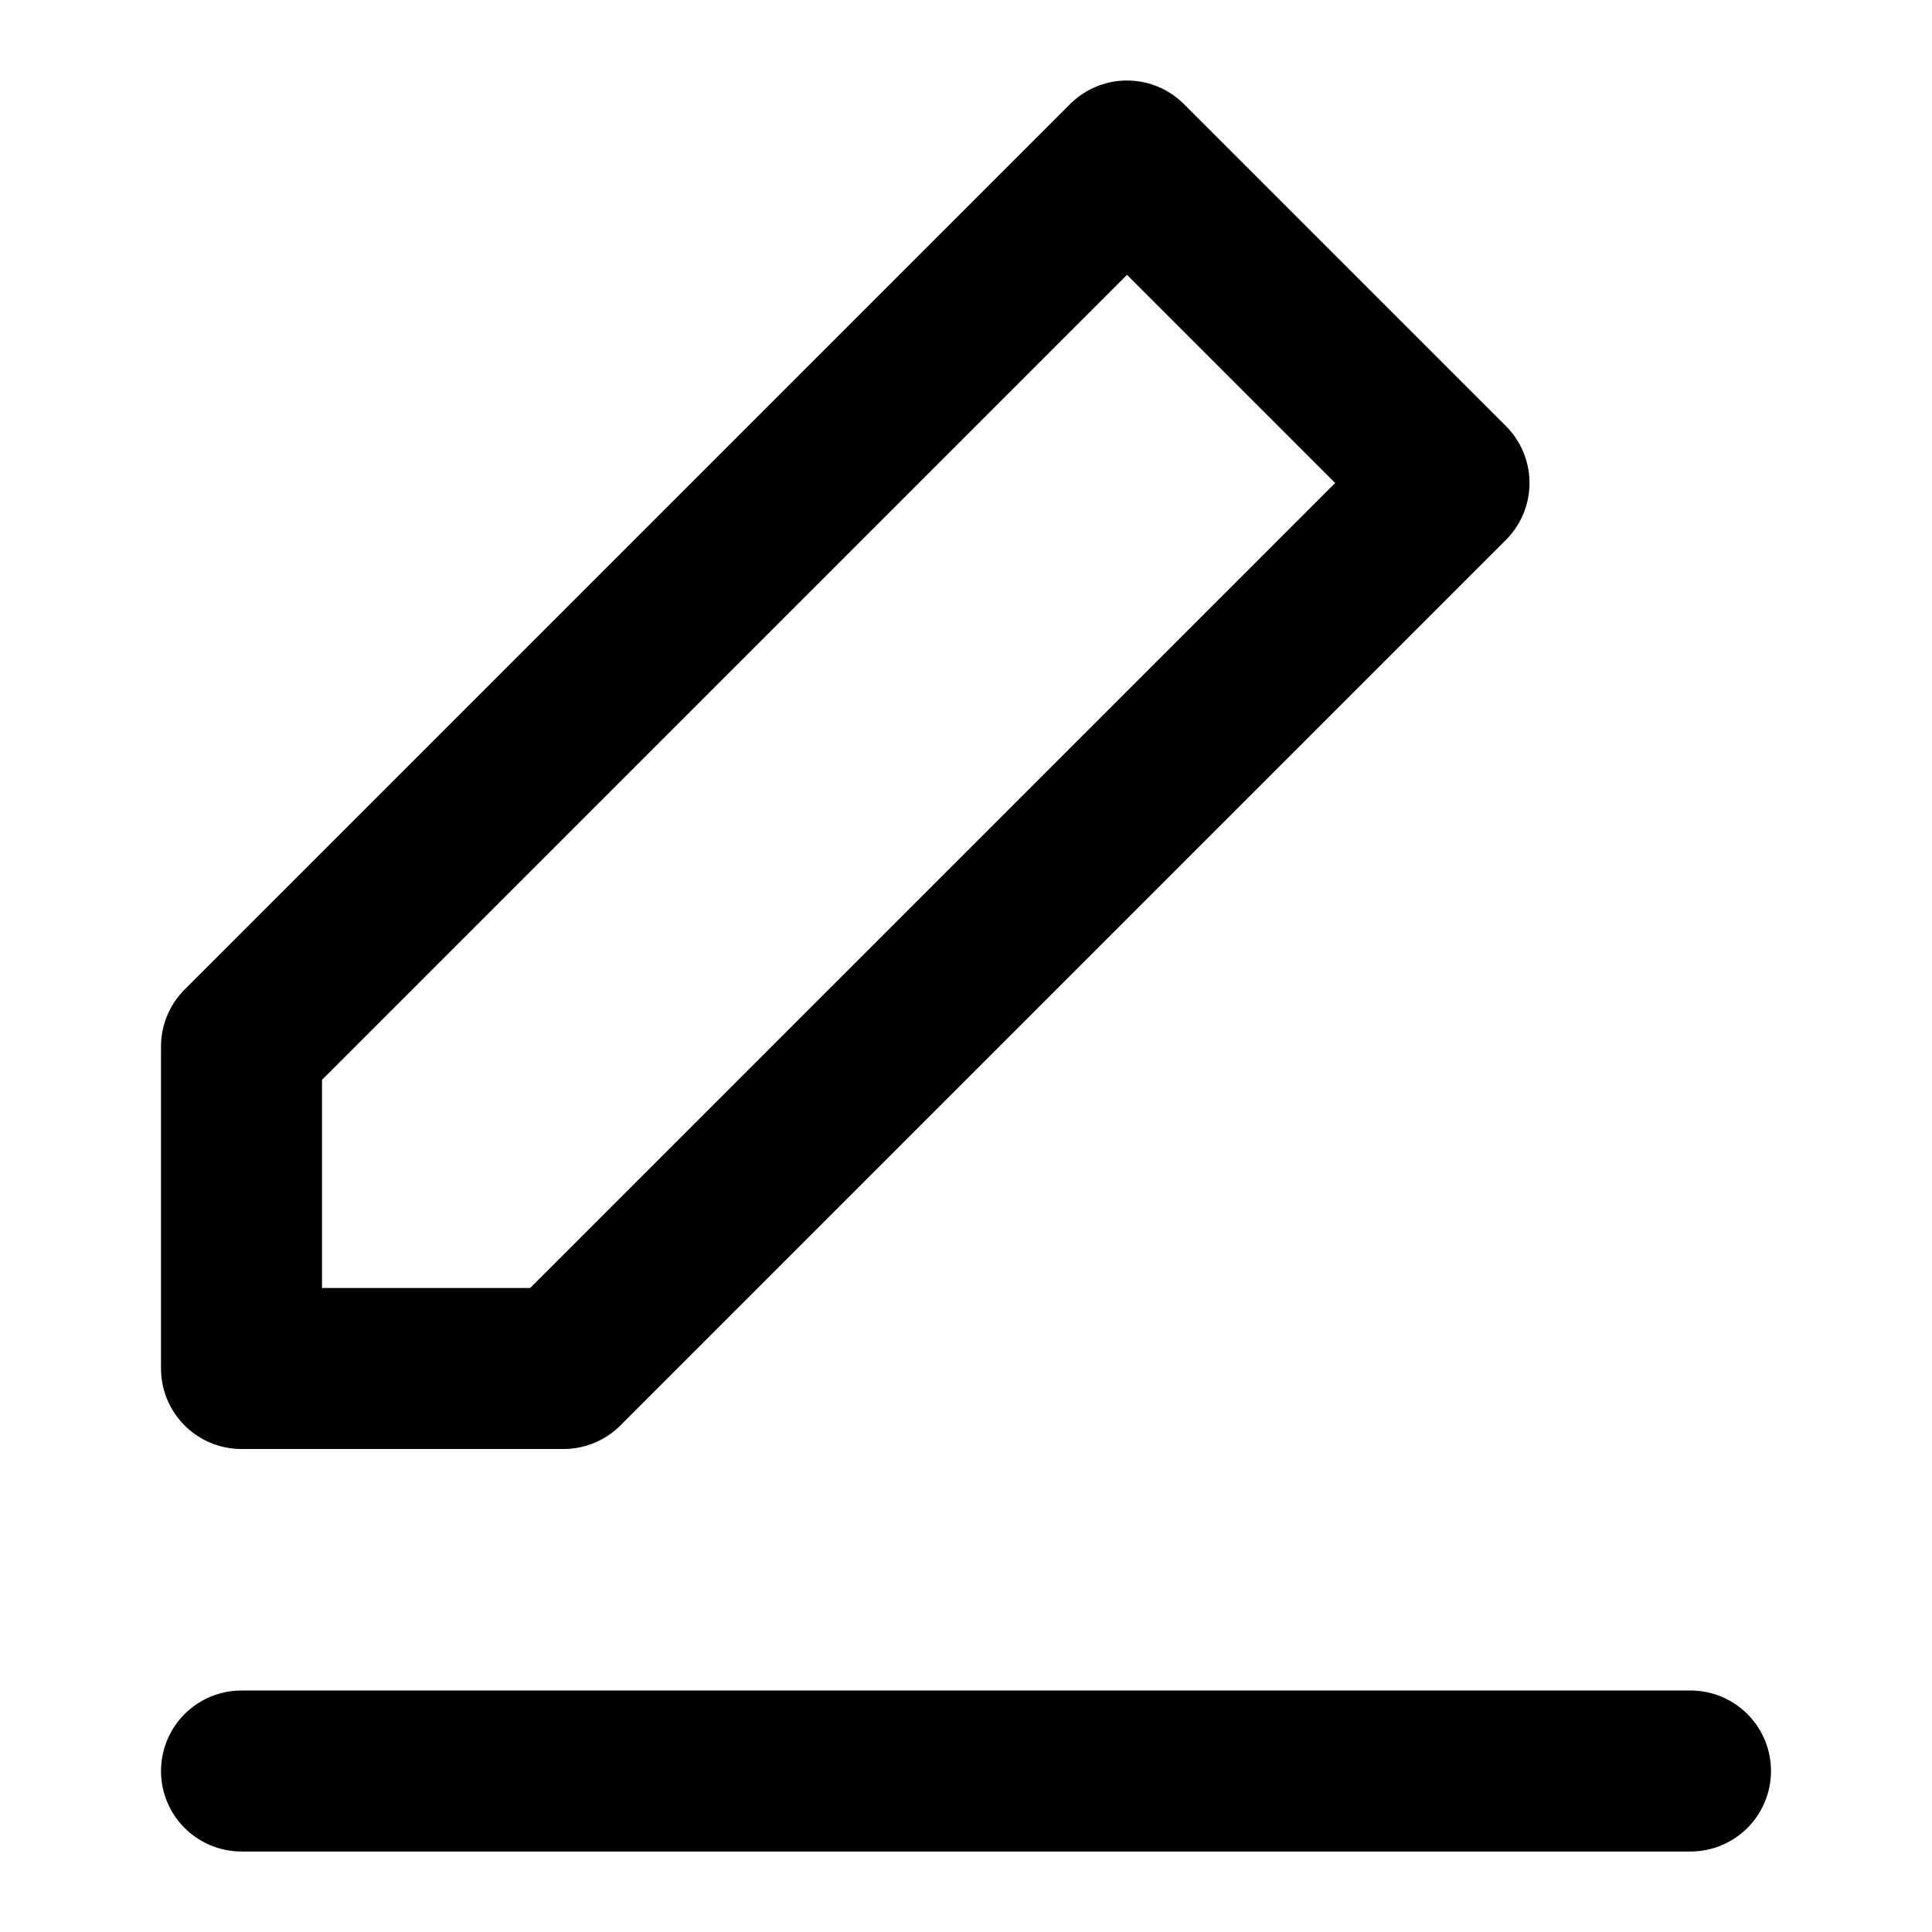
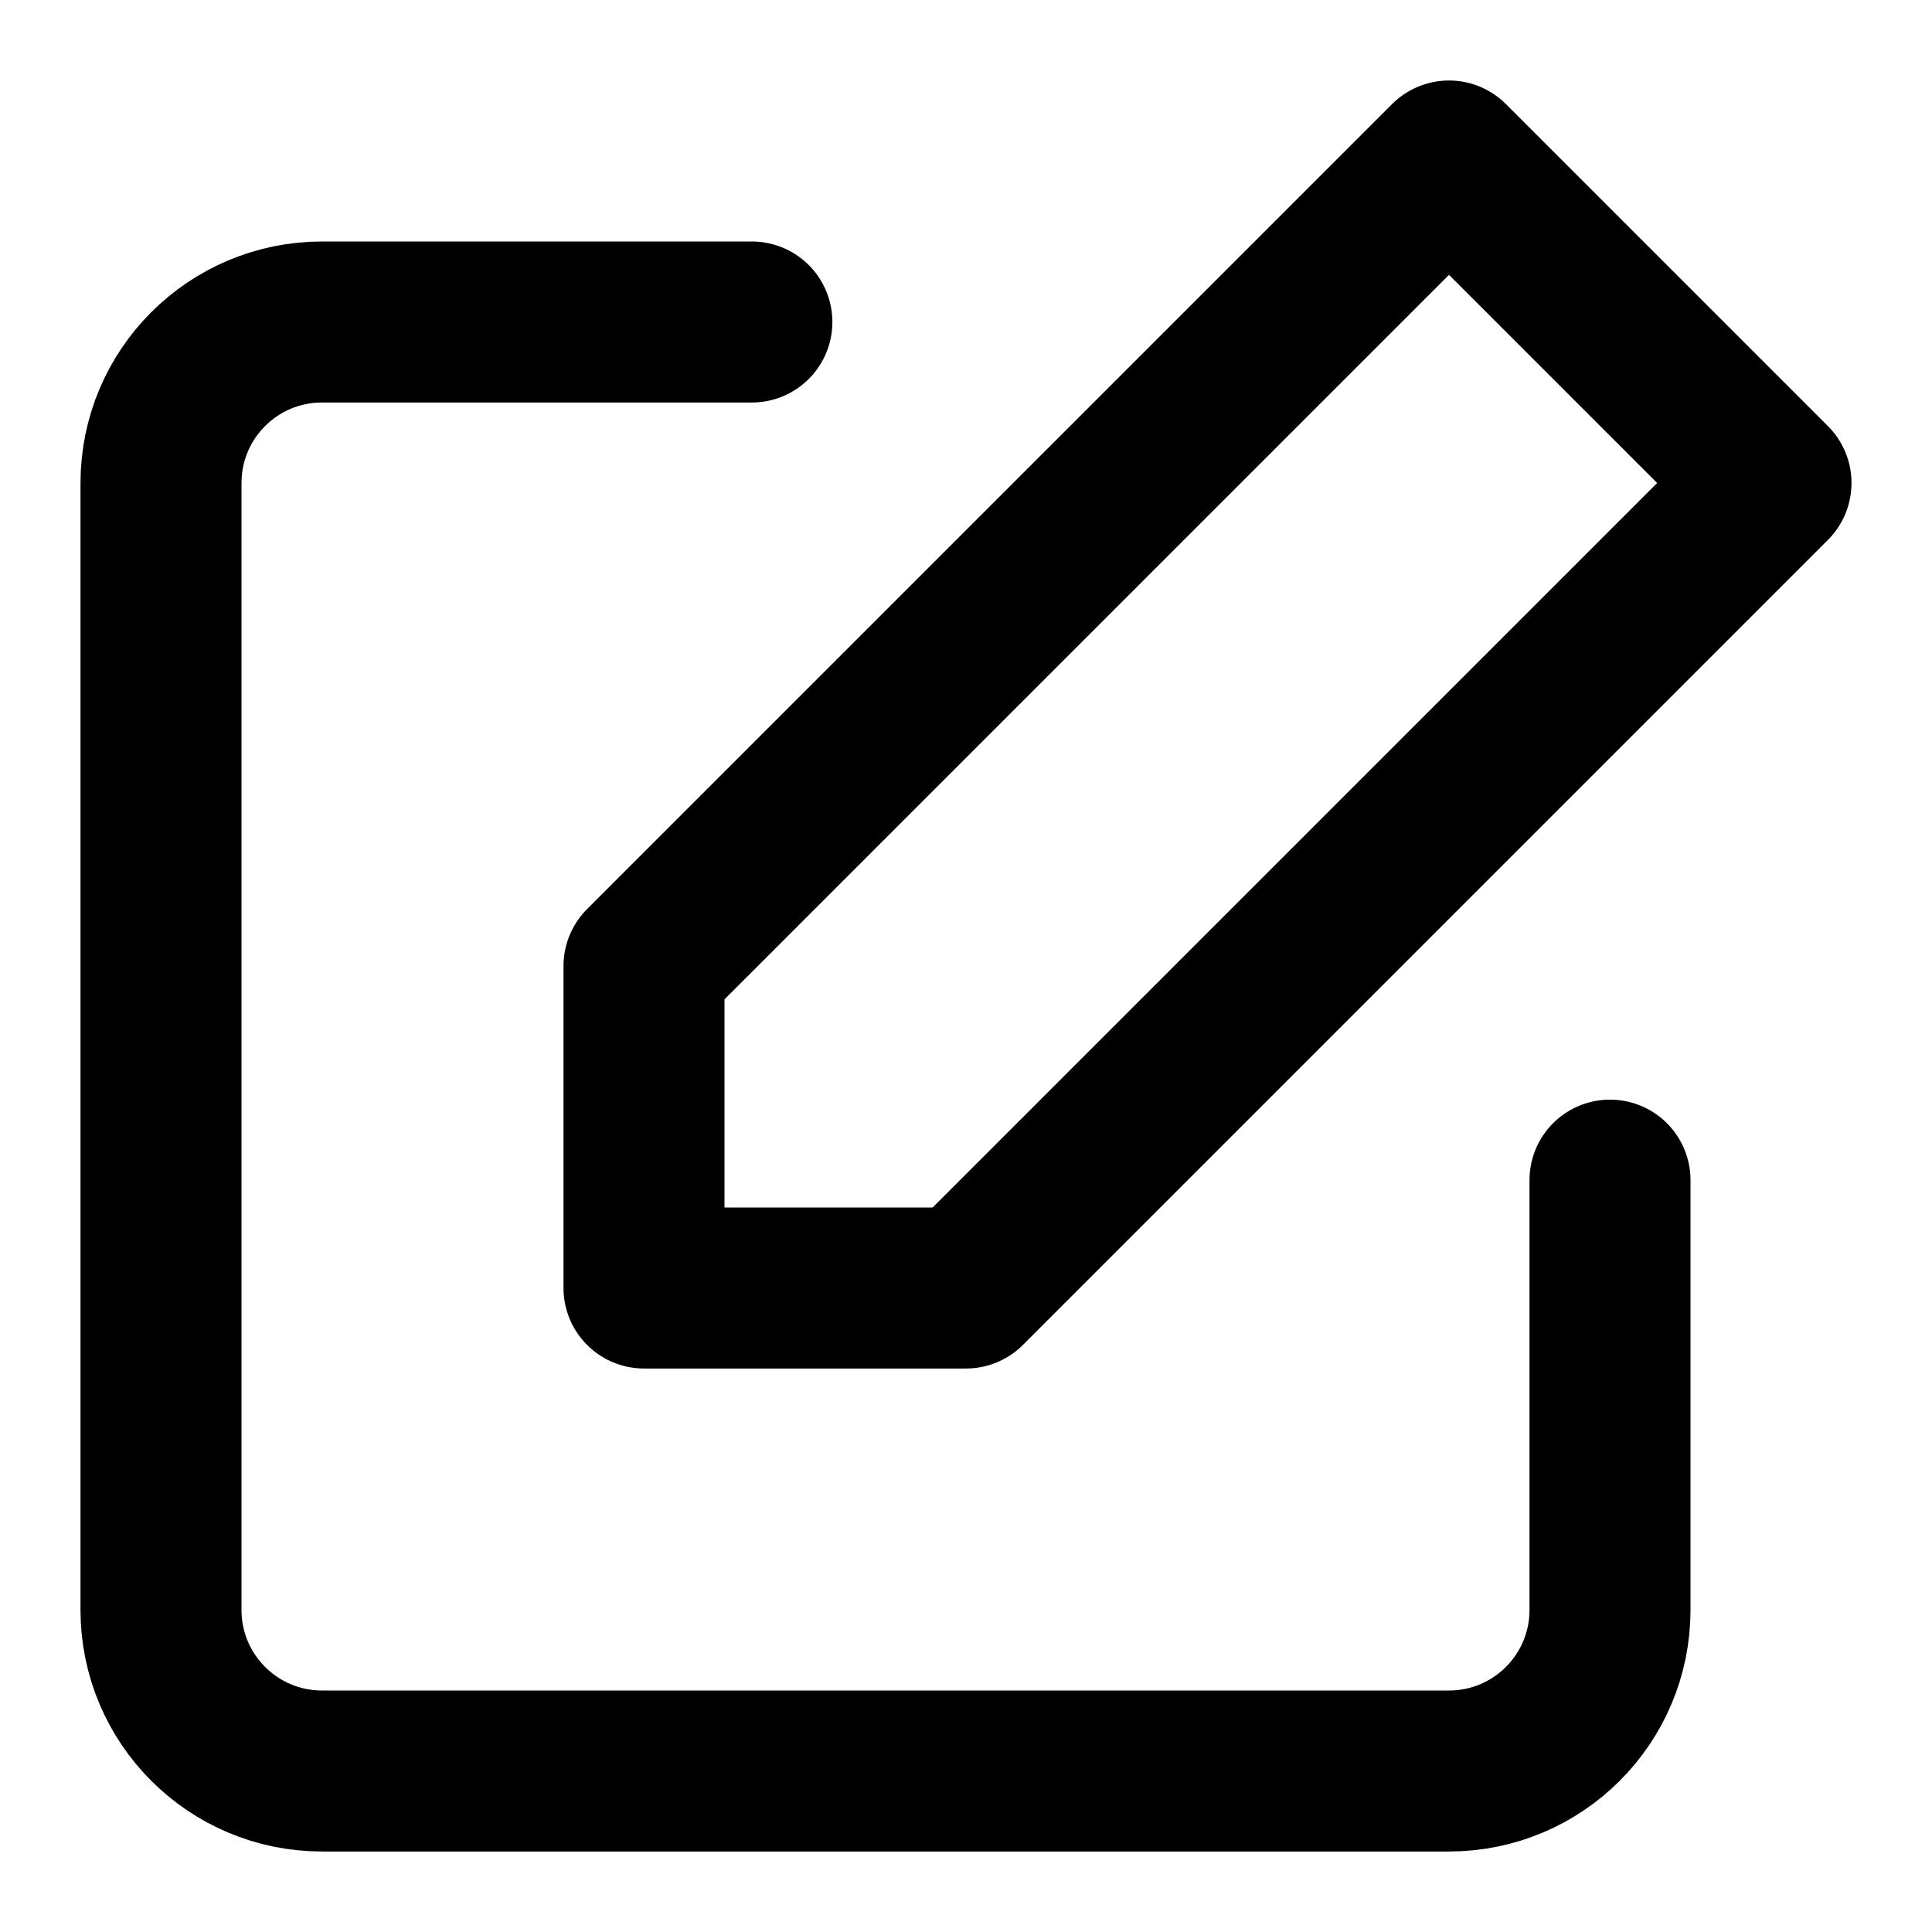
<svg xmlns="http://www.w3.org/2000/svg" width="24" height="24" viewBox="0 0 24 24" fill="none" stroke="#000000" stroke-width="2" stroke-linecap="round" stroke-linejoin="round">
-   <polygon points="14 2 18 6 7 17 3 17 3 13 14 2" />
-   <line x1="3" y1="22" x2="21" y2="22" />
+   <path d="M20 14.66V20a2 2 0 0 1-2 2H4a2 2 0 0 1-2-2V6a2 2 0 0 1 2-2h5.34" />
+   <polygon points="18 2 22 6 12 16 8 16 8 12 18 2" />
</svg>
